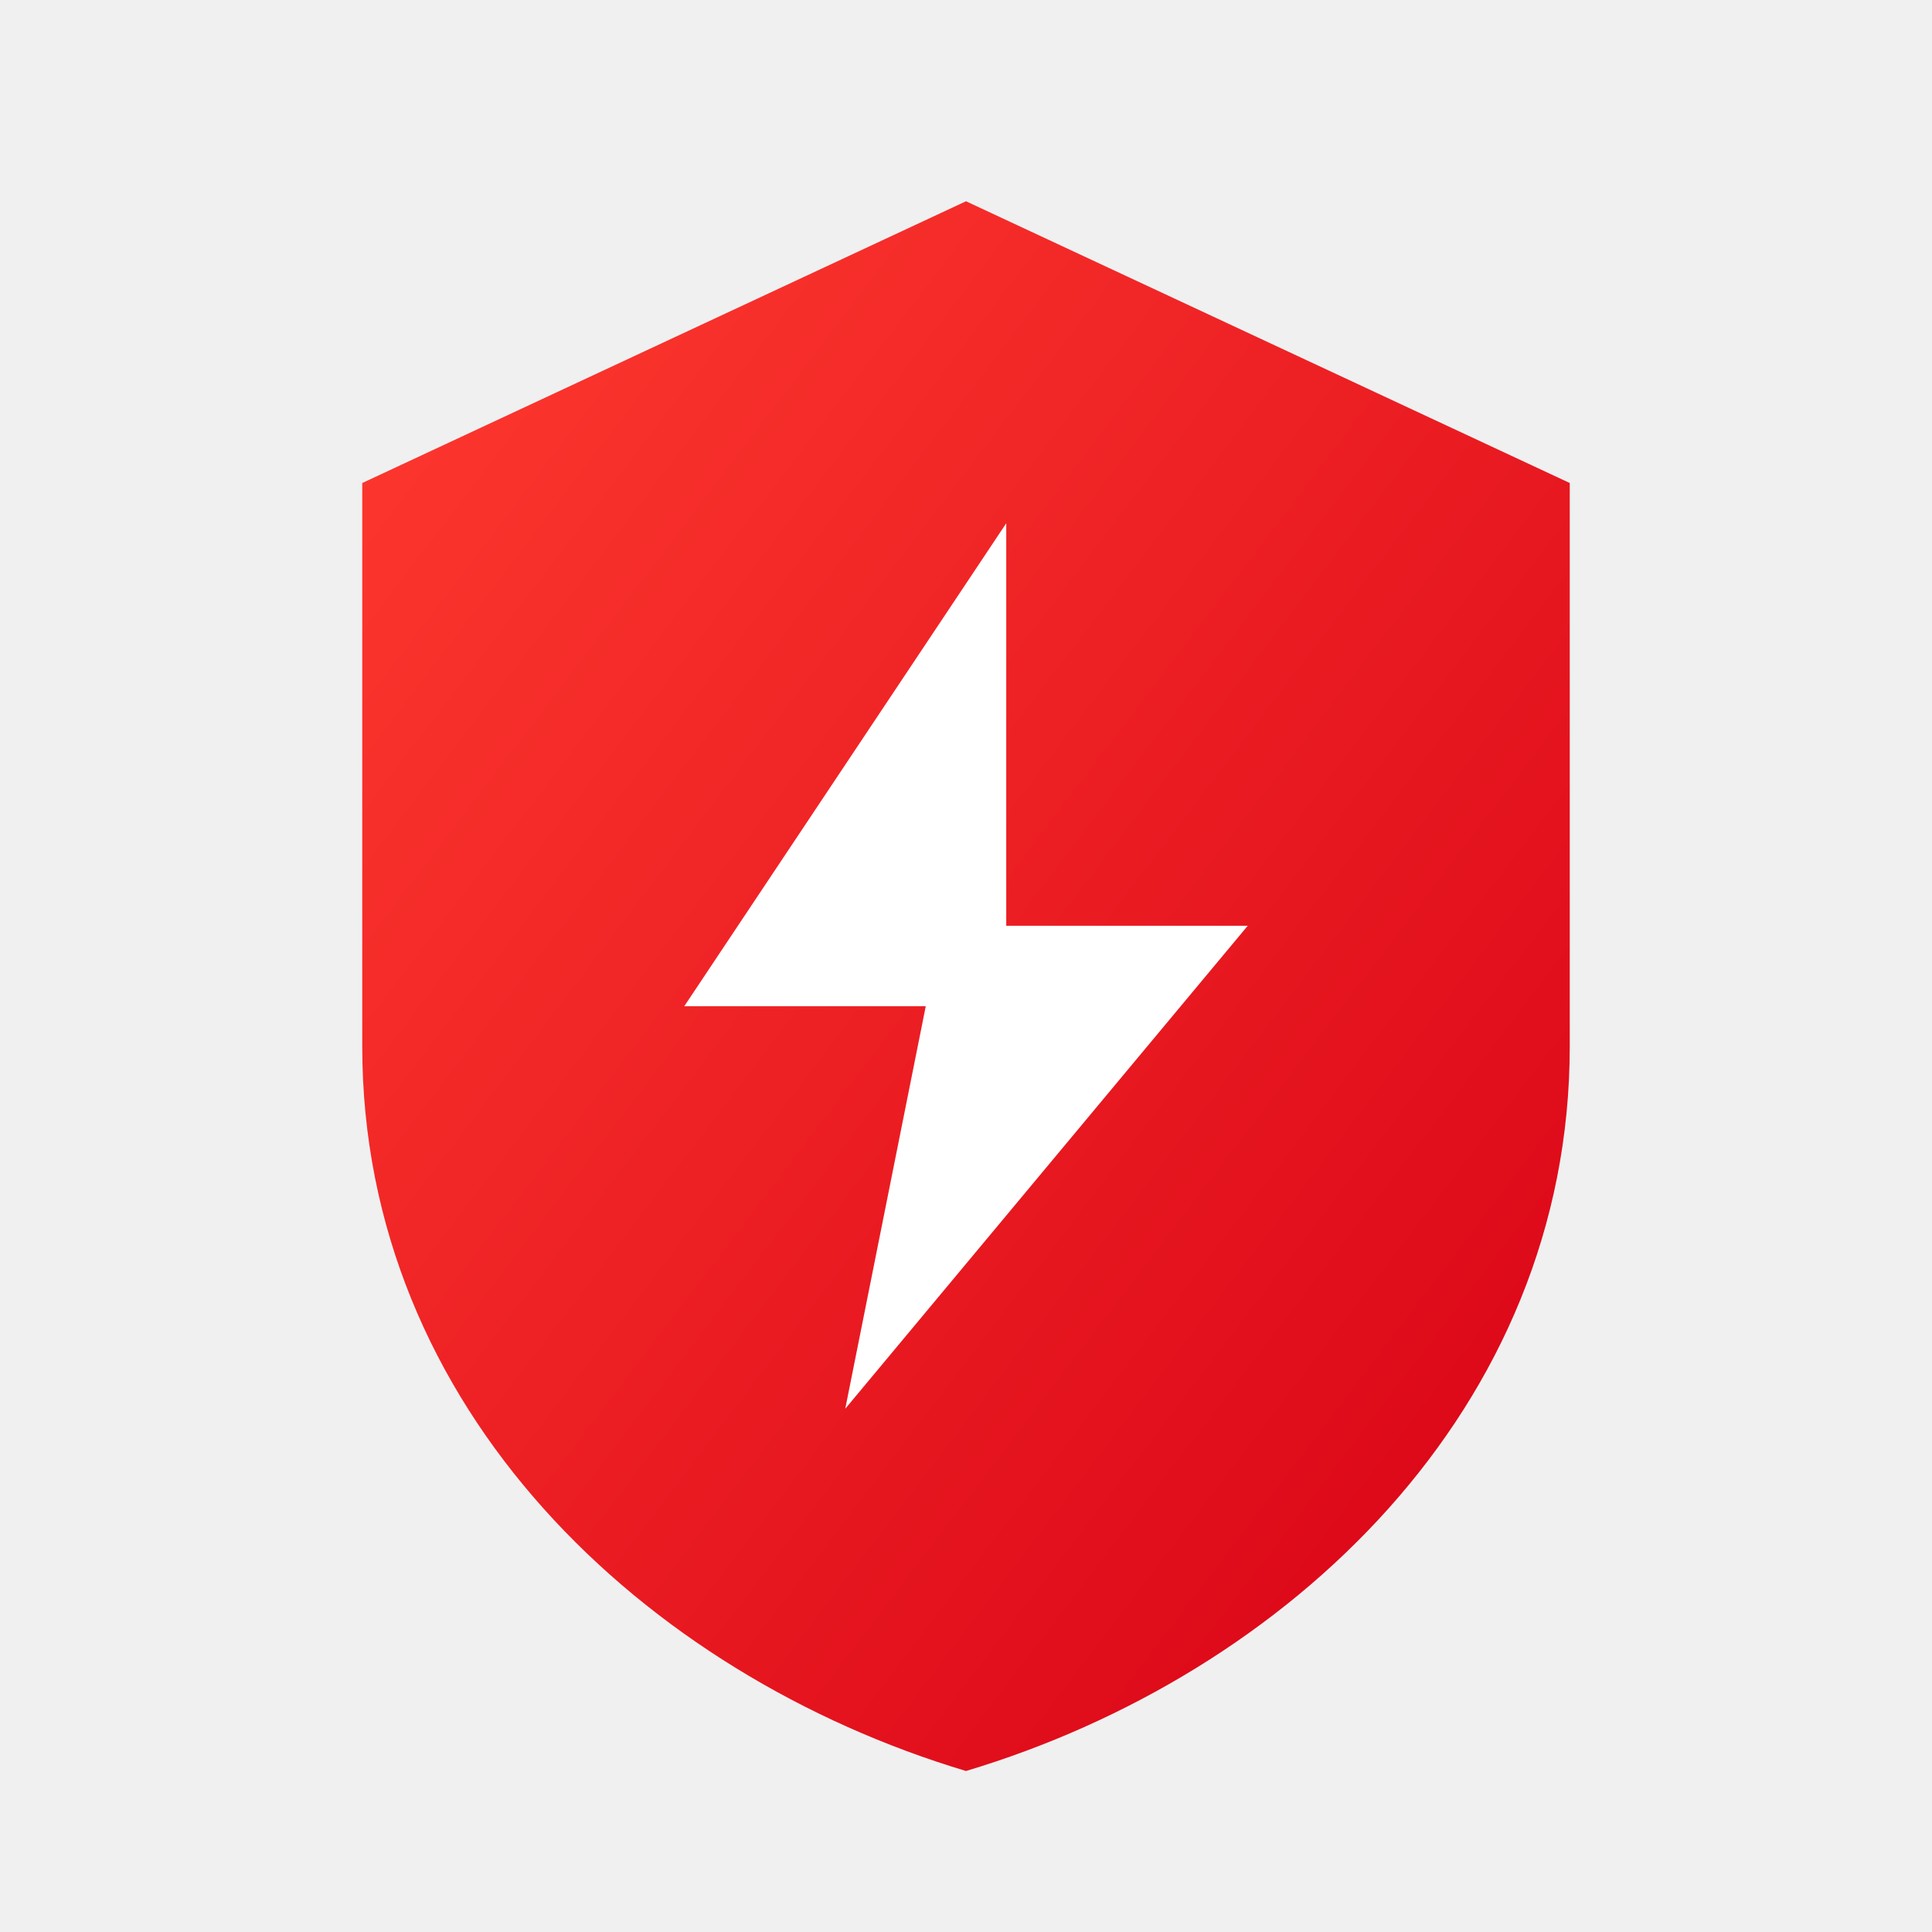
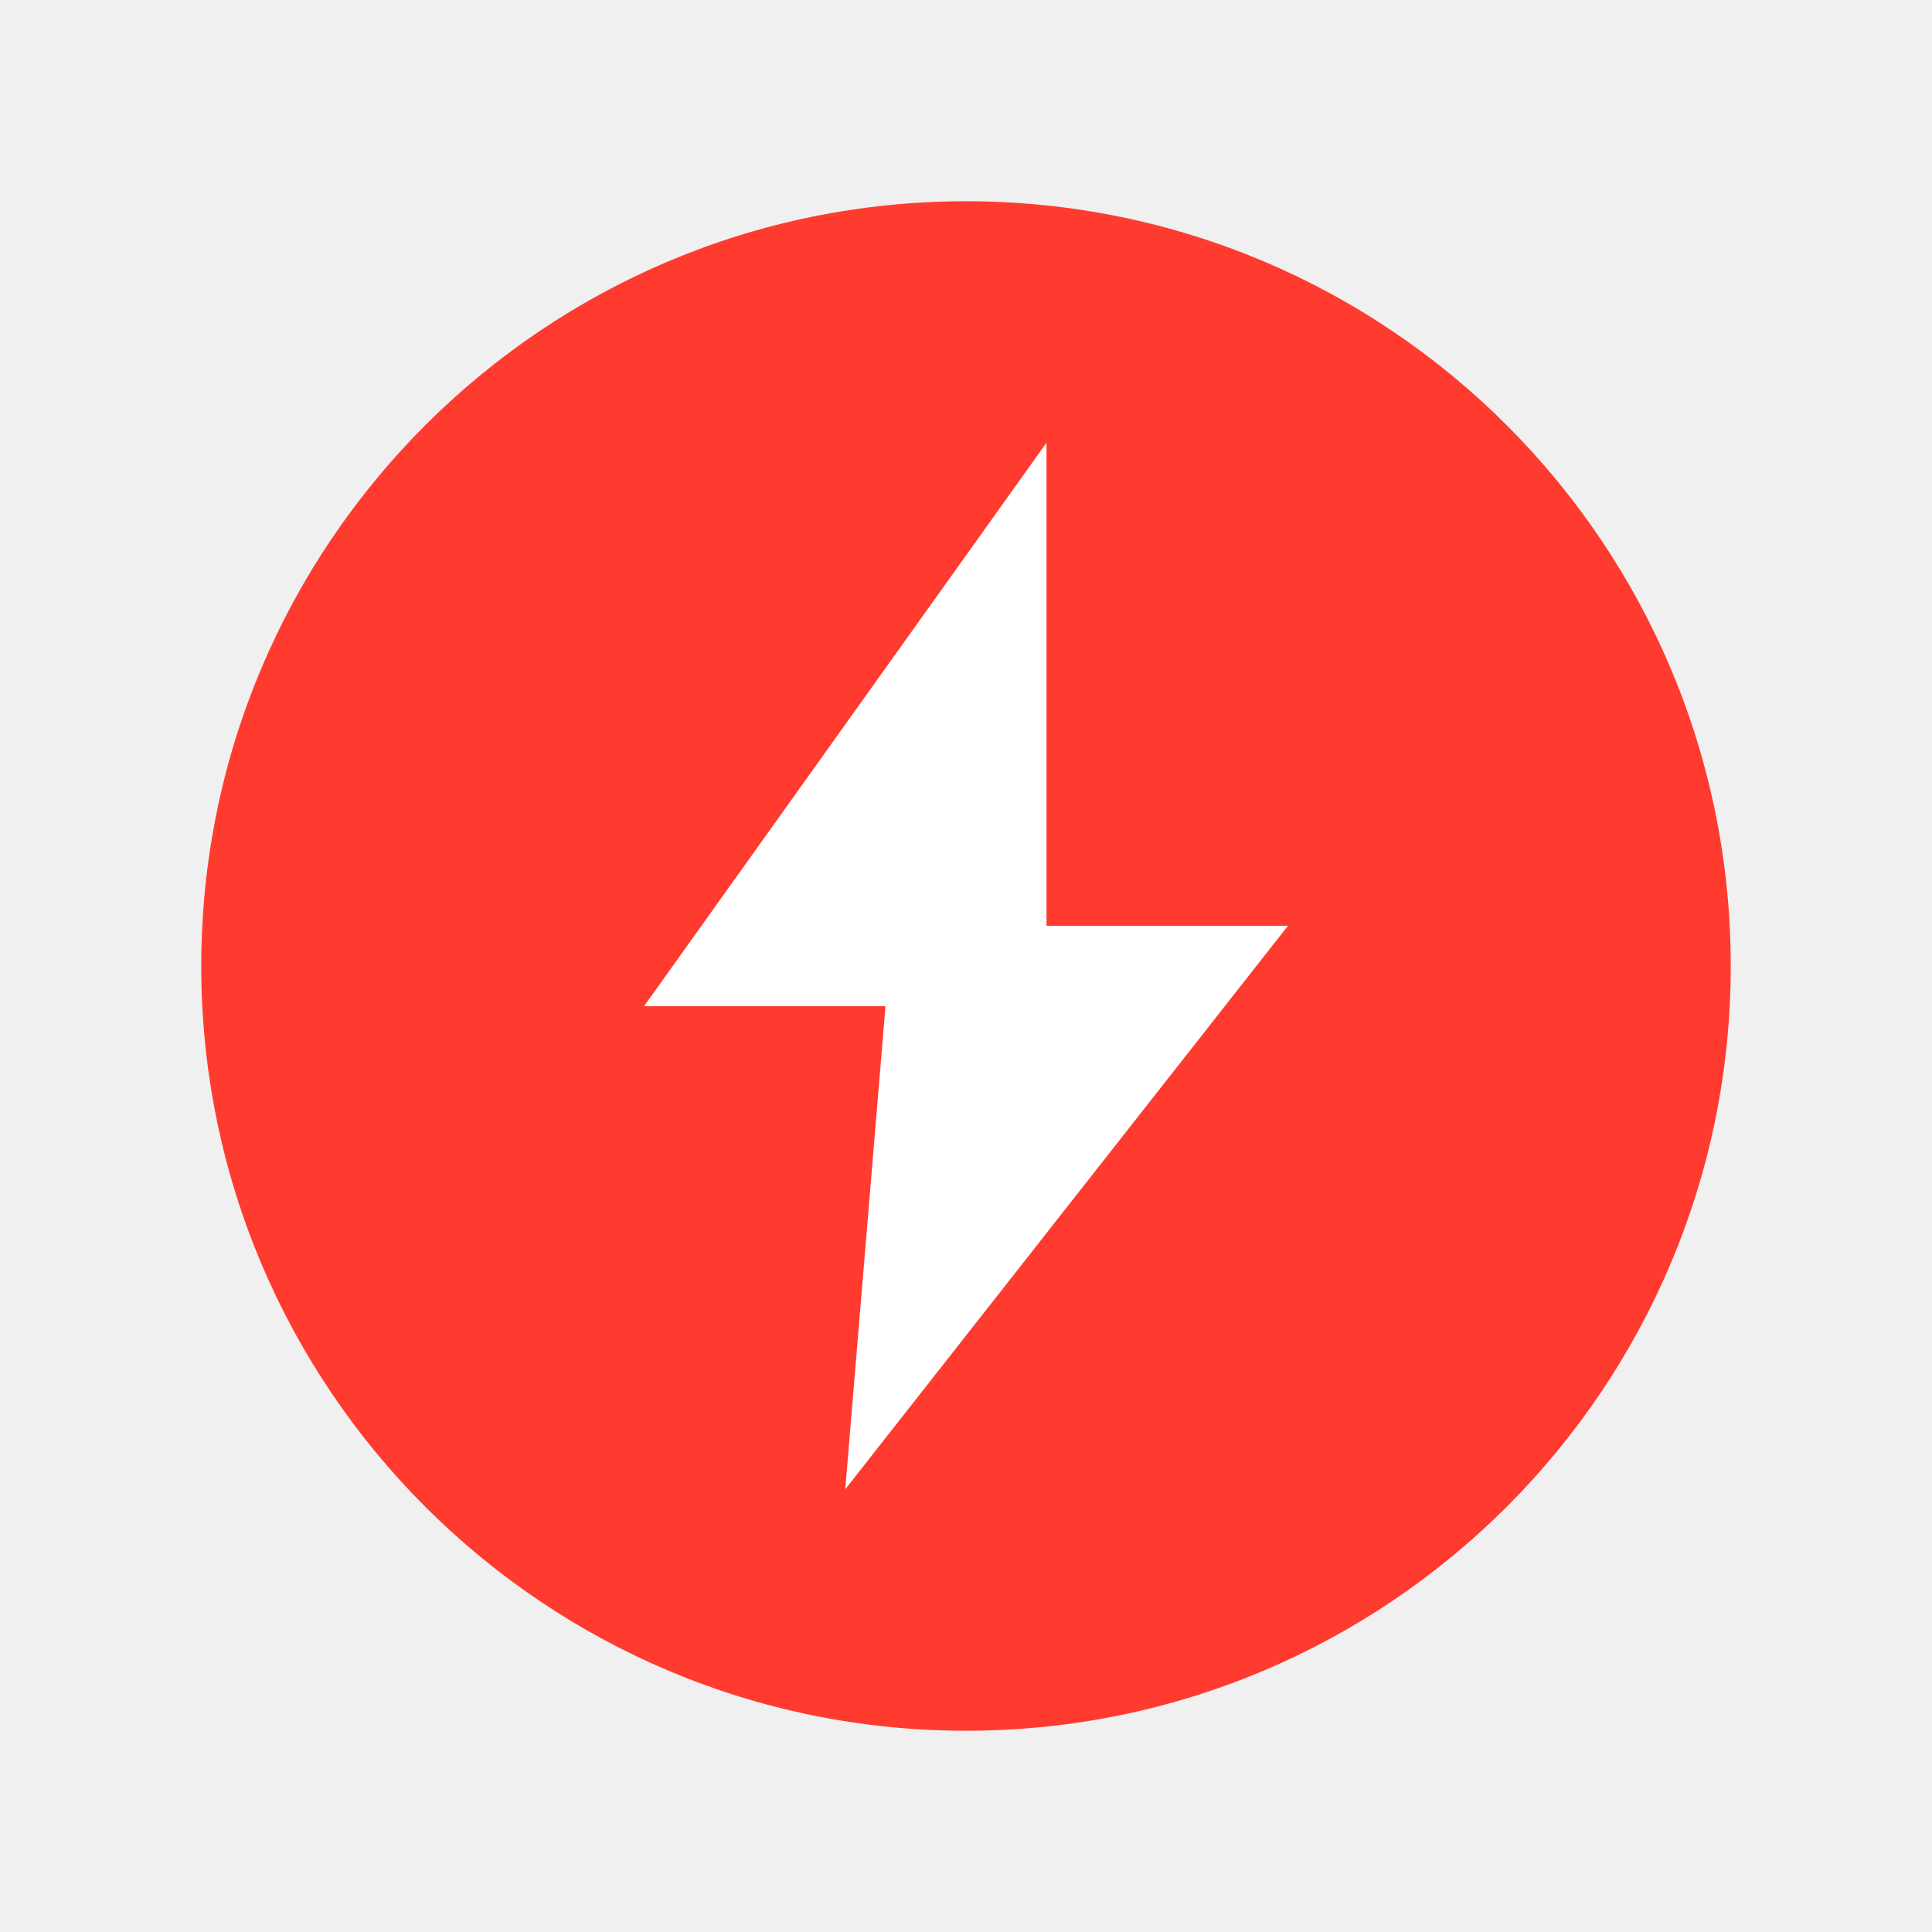
<svg xmlns="http://www.w3.org/2000/svg" viewBox="0 0 24 24" width="24" height="24">
-   <defs>
-     <linearGradient id="killGrad" x1="0%" y1="0%" x2="100%" y2="100%">
-       <stop offset="0%" stop-color="#FF3B30" />
-       <stop offset="100%" stop-color="#D70015" />
-     </linearGradient>
-   </defs>
-   <path d="M 12 2.5 L 19.5 6 L 19.5 13 C 19.5 17.5 16 20.8 12 22 C 8 20.8 4.5 17.5 4.5 13 L 4.5 6 Z" fill="url(#killGrad)" />
-   <path d="M 12.5 6.5 L 8.5 12.5 L 11.5 12.5 L 10.5 17.5 L 15.5 11.5 L 12.5 11.5 Z" fill="#FFFFFF" />
+   <circle cx="12" cy="12" r="9.5" fill="#FF3B30" />
+   <path d="m13 5.5-5 7h3l-.5 6 5.5-7h-3z" fill="#FFFFFF" />
</svg>
